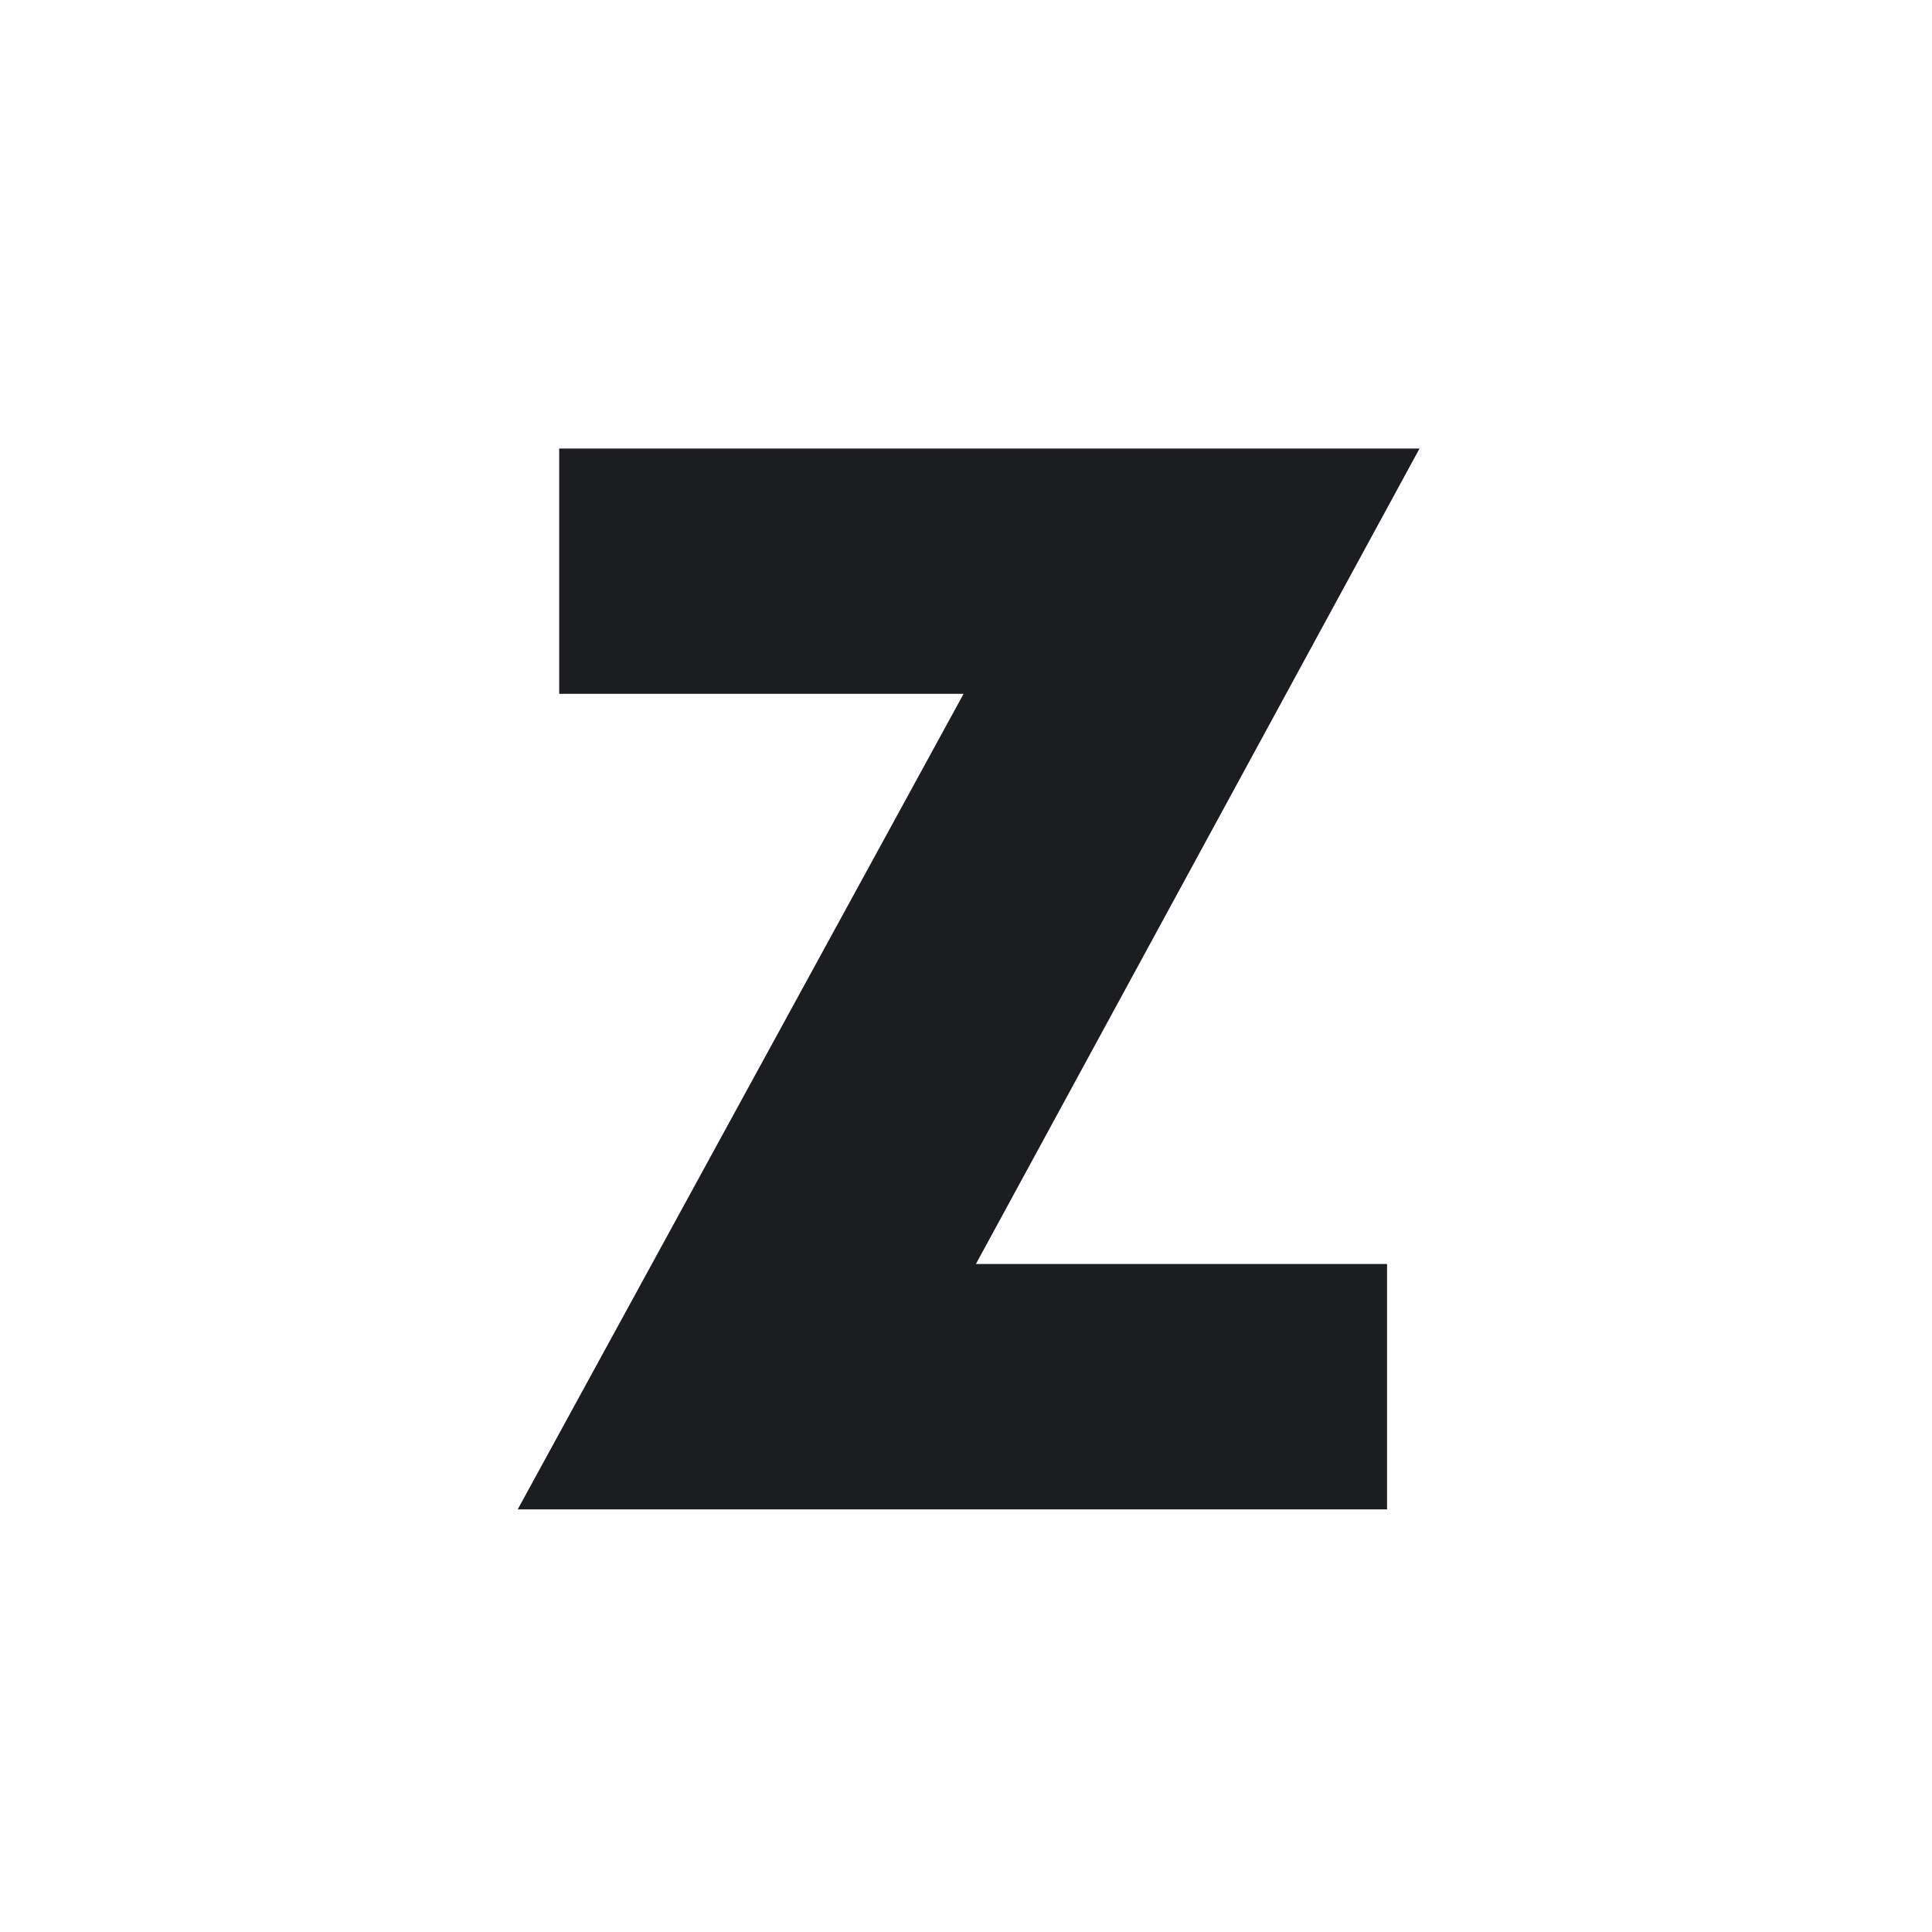
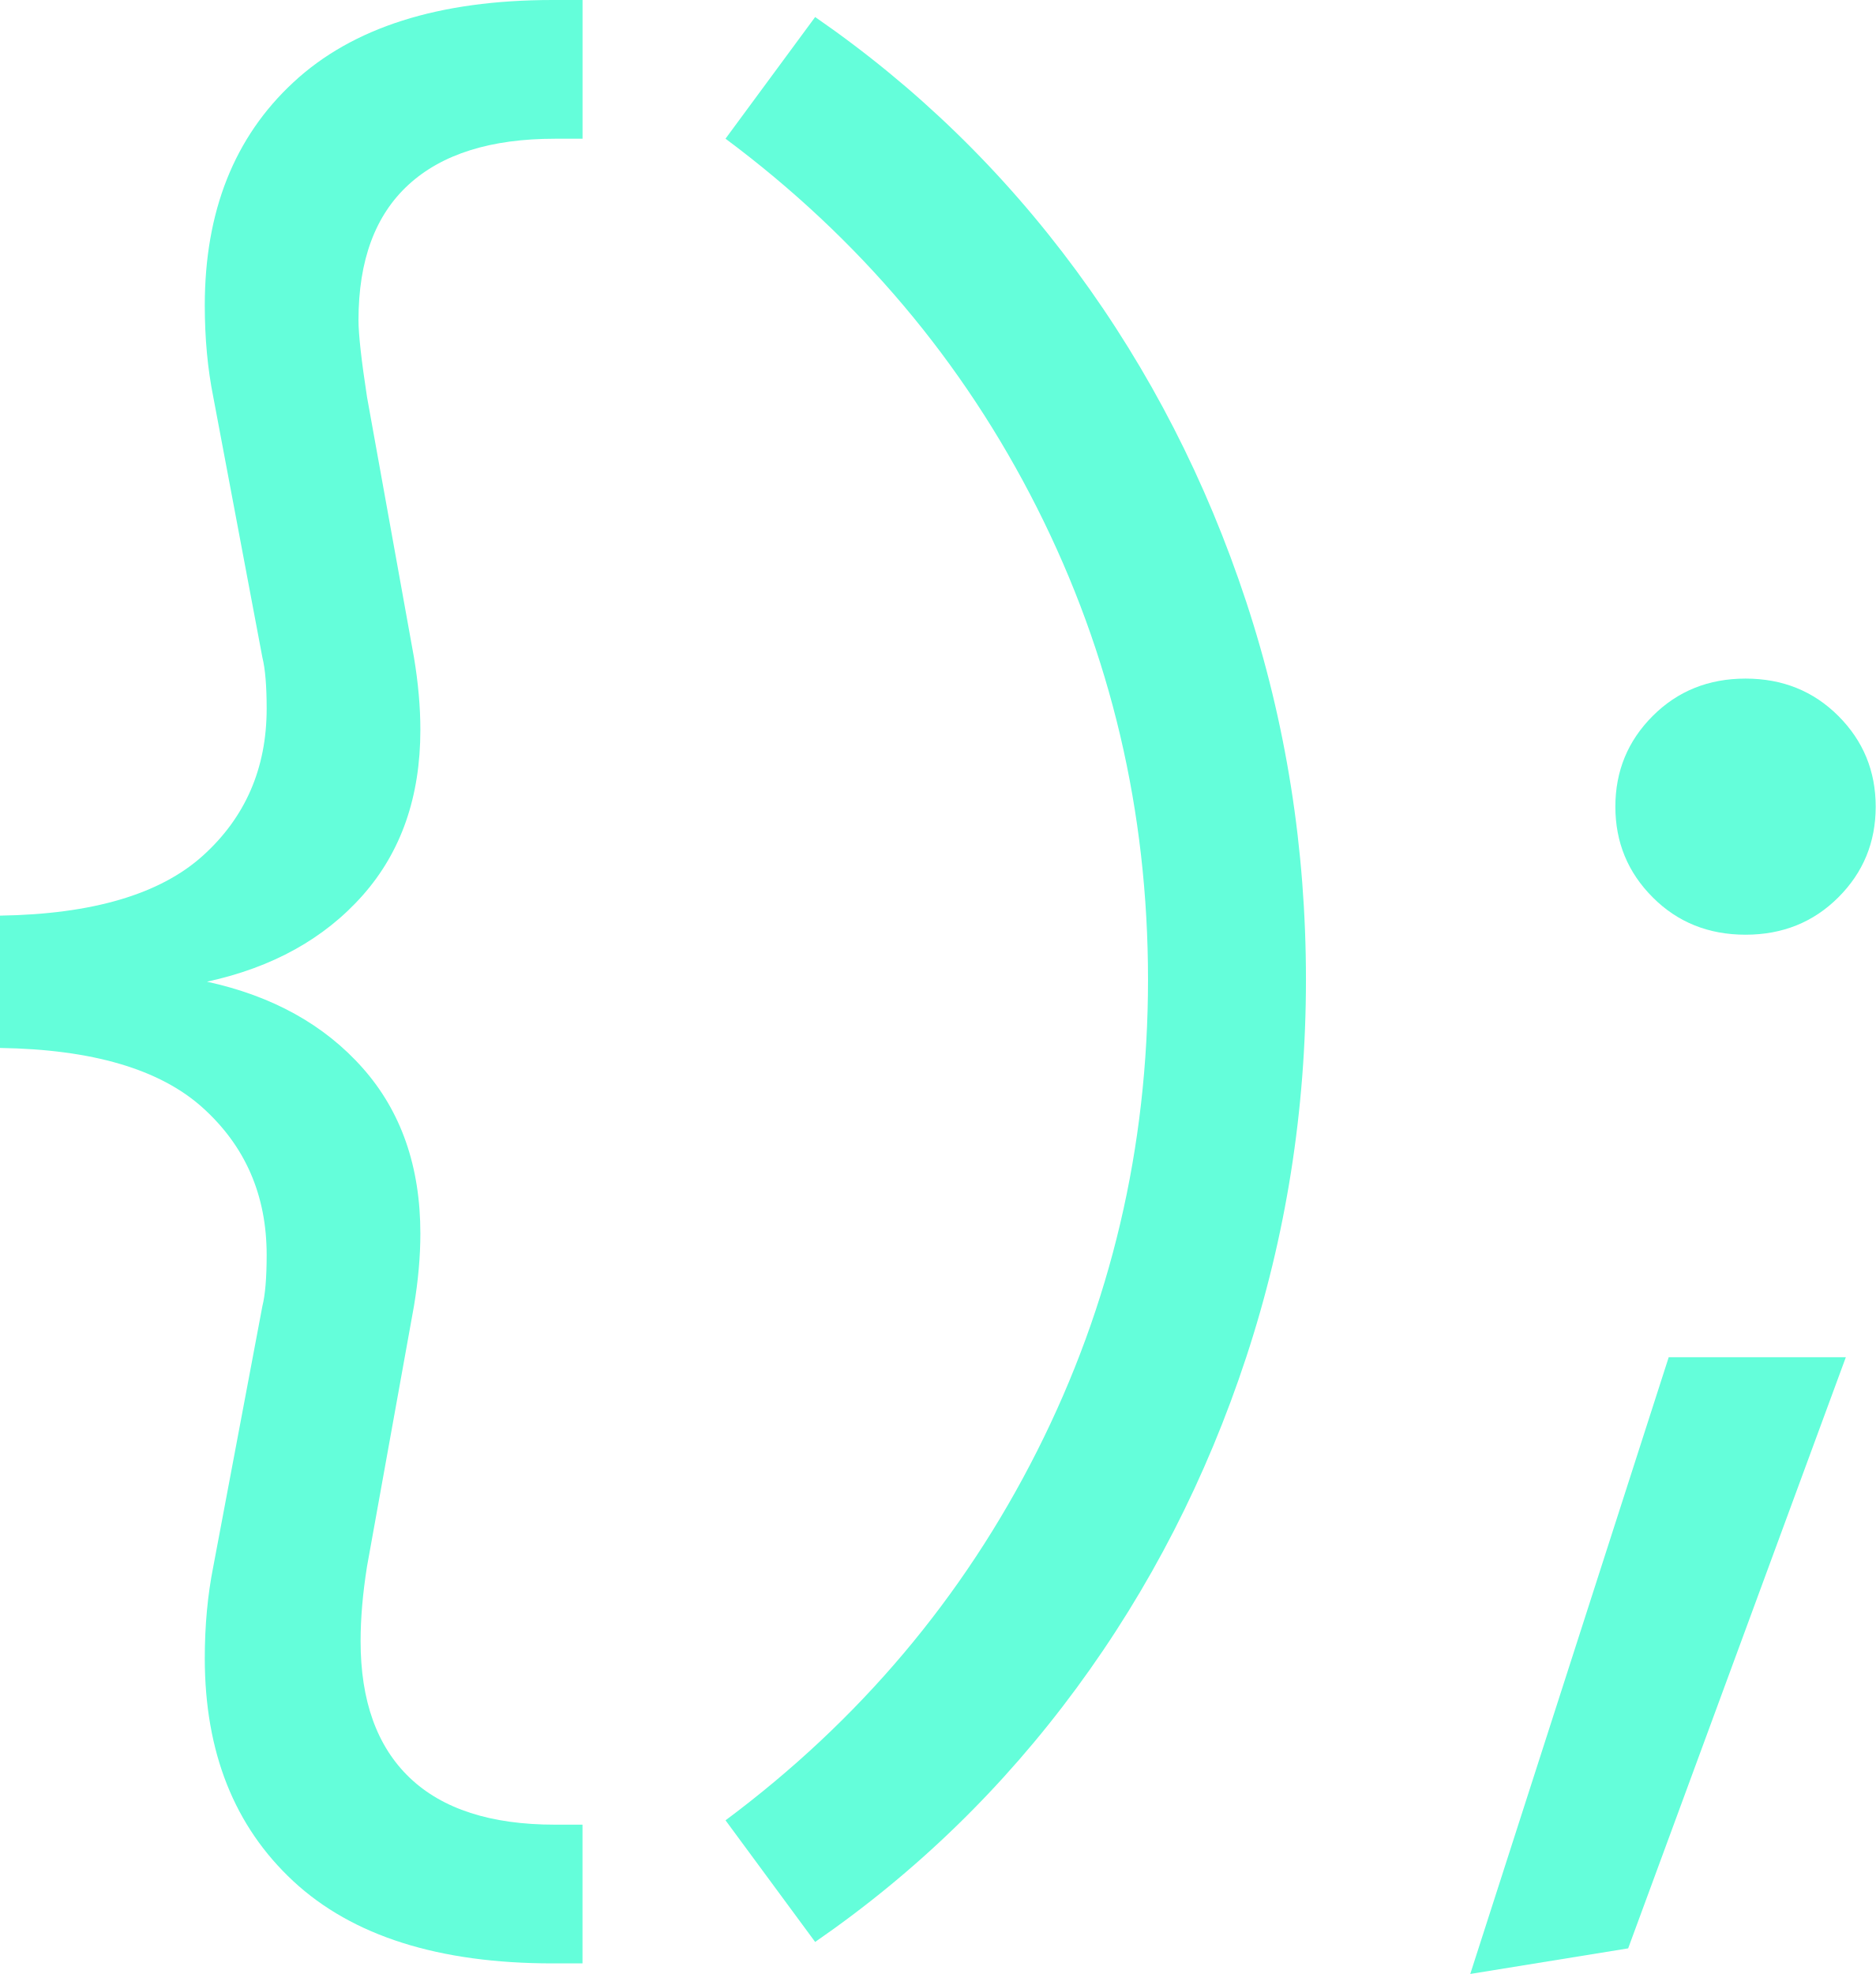
- <svg xmlns="http://www.w3.org/2000/svg" viewBox="0 0 32 32">
-   <style>
-   path { fill: #1c1d20; }
-   @media (prefers-color-scheme: dark) {
-     path { fill: #f2f2f0; }
-   }
-   </style>
-   <path d="M23.512 7.429L16.164 20.936H22.974V25H8.575L15.96 11.492H9.262V7.429H23.512Z" />
+ <svg xmlns="http://www.w3.org/2000/svg" id="Layer_2" data-name="Layer 2" viewBox="0 0 403.19 424.3">
+   <defs>
+     <style>
+       .cls-1 {
+         fill: #64feda;
+       }
+     </style>
+   </defs>
+   <g id="Layer_1-2" data-name="Layer 1">
+     <g>
+       <path class="cls-1" d="m87.84,39.68c-7.19,6.58-10.78,16.28-10.78,29.13,0,3.06.61,8.56,1.83,16.51l10.09,55.96c.92,5.5,1.38,10.71,1.38,15.6,0,14.38-4.13,26.22-12.38,35.55-8.26,9.33-19.42,15.52-33.49,18.58,14.06,3.06,25.23,9.25,33.49,18.58,8.26,9.33,12.38,21.18,12.38,35.55,0,4.9-.46,10.09-1.38,15.6l-10.09,55.96c-.92,5.81-1.38,11.17-1.38,16.05,0,12.84,3.51,22.63,10.55,29.36,7.03,6.72,17.43,10.09,31.19,10.09h5.96v29.82h-6.42c-24.47,0-43.05-5.89-55.73-17.66-12.69-11.78-19.04-27.75-19.04-47.93,0-7.03.61-13.6,1.83-19.72l10.55-55.96c.61-2.44.92-6.11.92-11.01,0-12.84-4.59-23.39-13.76-31.65-9.17-8.26-23.7-12.54-43.58-12.84v-28.44c19.87-.3,34.4-4.59,43.58-12.84,9.17-8.26,13.76-18.81,13.76-31.65,0-4.89-.31-8.56-.92-11.01l-10.55-55.96c-1.23-6.11-1.83-12.69-1.83-19.72,0-20.18,6.34-36.16,19.04-47.93C75.76,5.89,94.33,0,118.8,0h6.42v29.82h-5.96c-13.76,0-24.24,3.29-31.42,9.86Z" />
+       <path class="cls-1" d="m155.95,391.27c28.74-21.41,51.07-47.86,66.97-79.36,15.9-31.49,23.85-65.29,23.85-101.37s-7.96-69.87-23.85-101.37c-15.9-31.49-38.23-57.95-66.97-79.36l19.27-26.15c21.71,14.99,40.44,33.18,56.19,54.59,15.75,21.41,27.9,45.11,36.47,71.1,8.56,26,12.84,53.06,12.84,81.19s-4.29,55.2-12.84,81.19c-8.56,26-20.72,49.7-36.47,71.1-15.75,21.4-34.48,39.6-56.19,54.58l-19.27-26.15Z" />
+       <path class="cls-1" d="m358.7,291.73h38.07l-46.79,127.06-33.94,5.5,42.66-132.57Zm-3.44-98.85c-5.35-5.35-8.03-11.85-8.03-19.49s2.67-14.14,8.03-19.5c5.35-5.35,12-8.03,19.95-8.03s14.6,2.68,19.95,8.03c5.35,5.35,8.03,11.85,8.03,19.5s-2.68,14.15-8.03,19.49c-5.35,5.35-12.01,8.03-19.95,8.03s-14.61-2.67-19.95-8.03Z" />
+     </g>
+   </g>
</svg>
